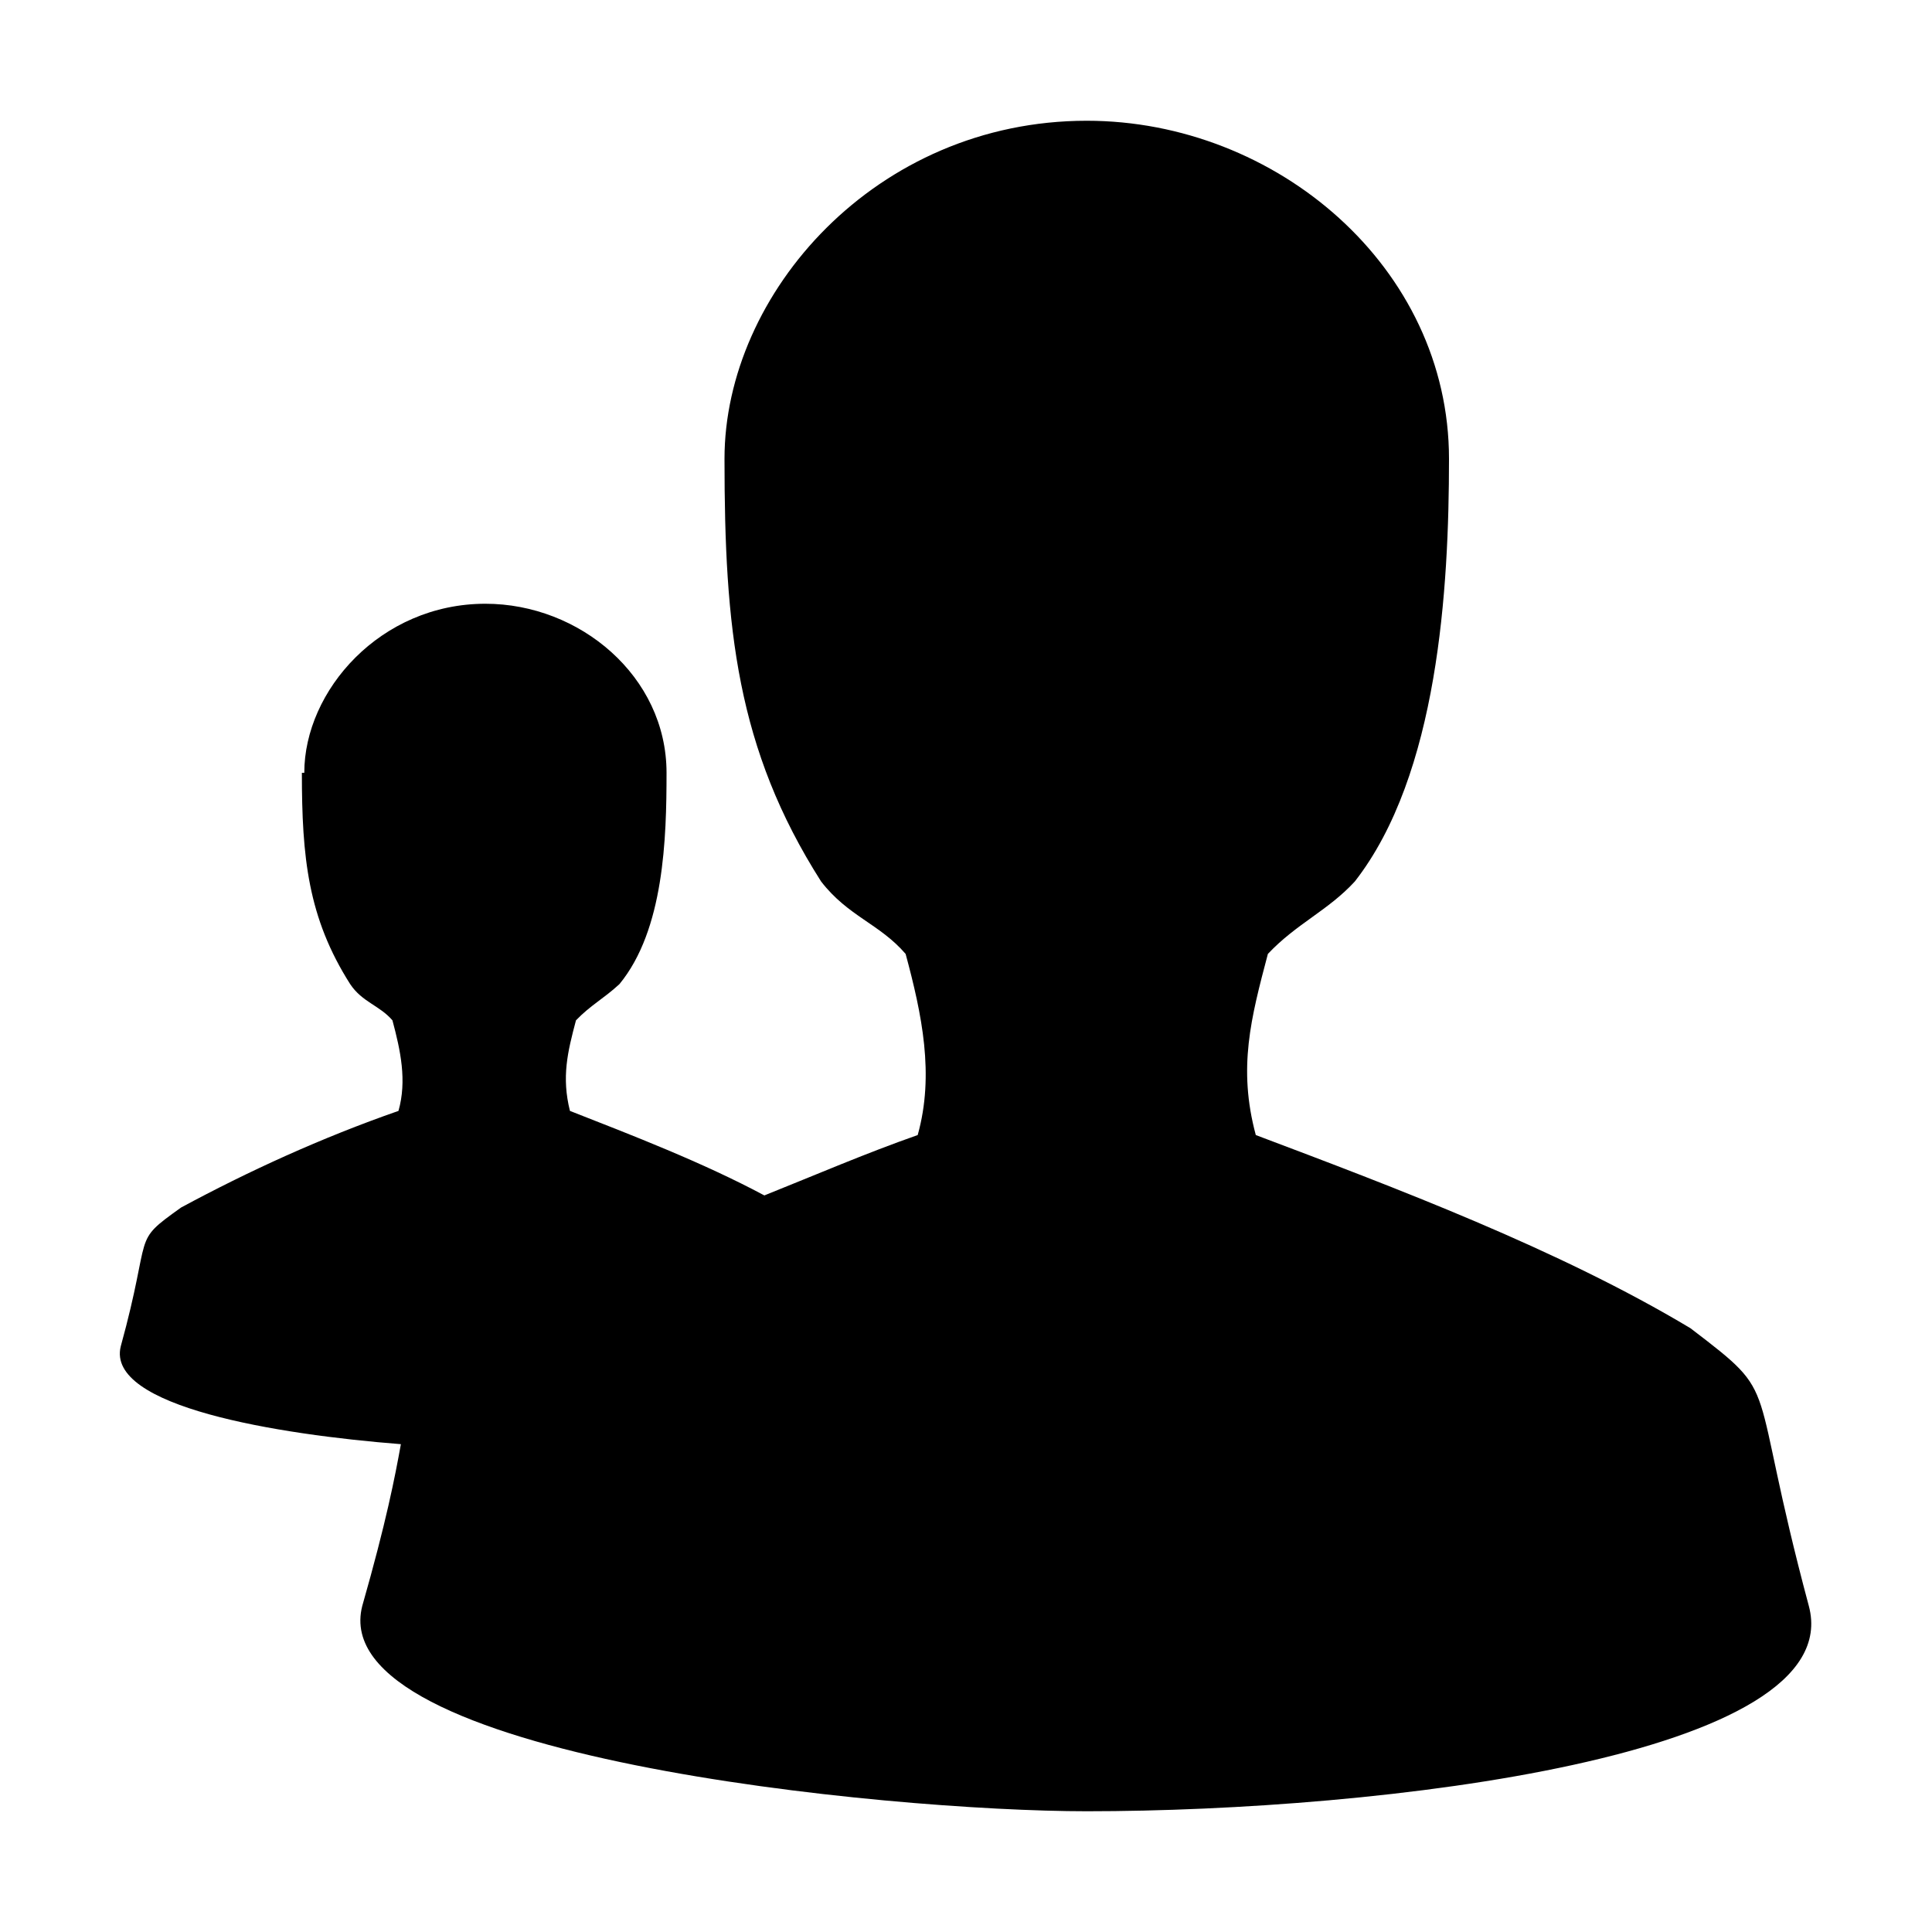
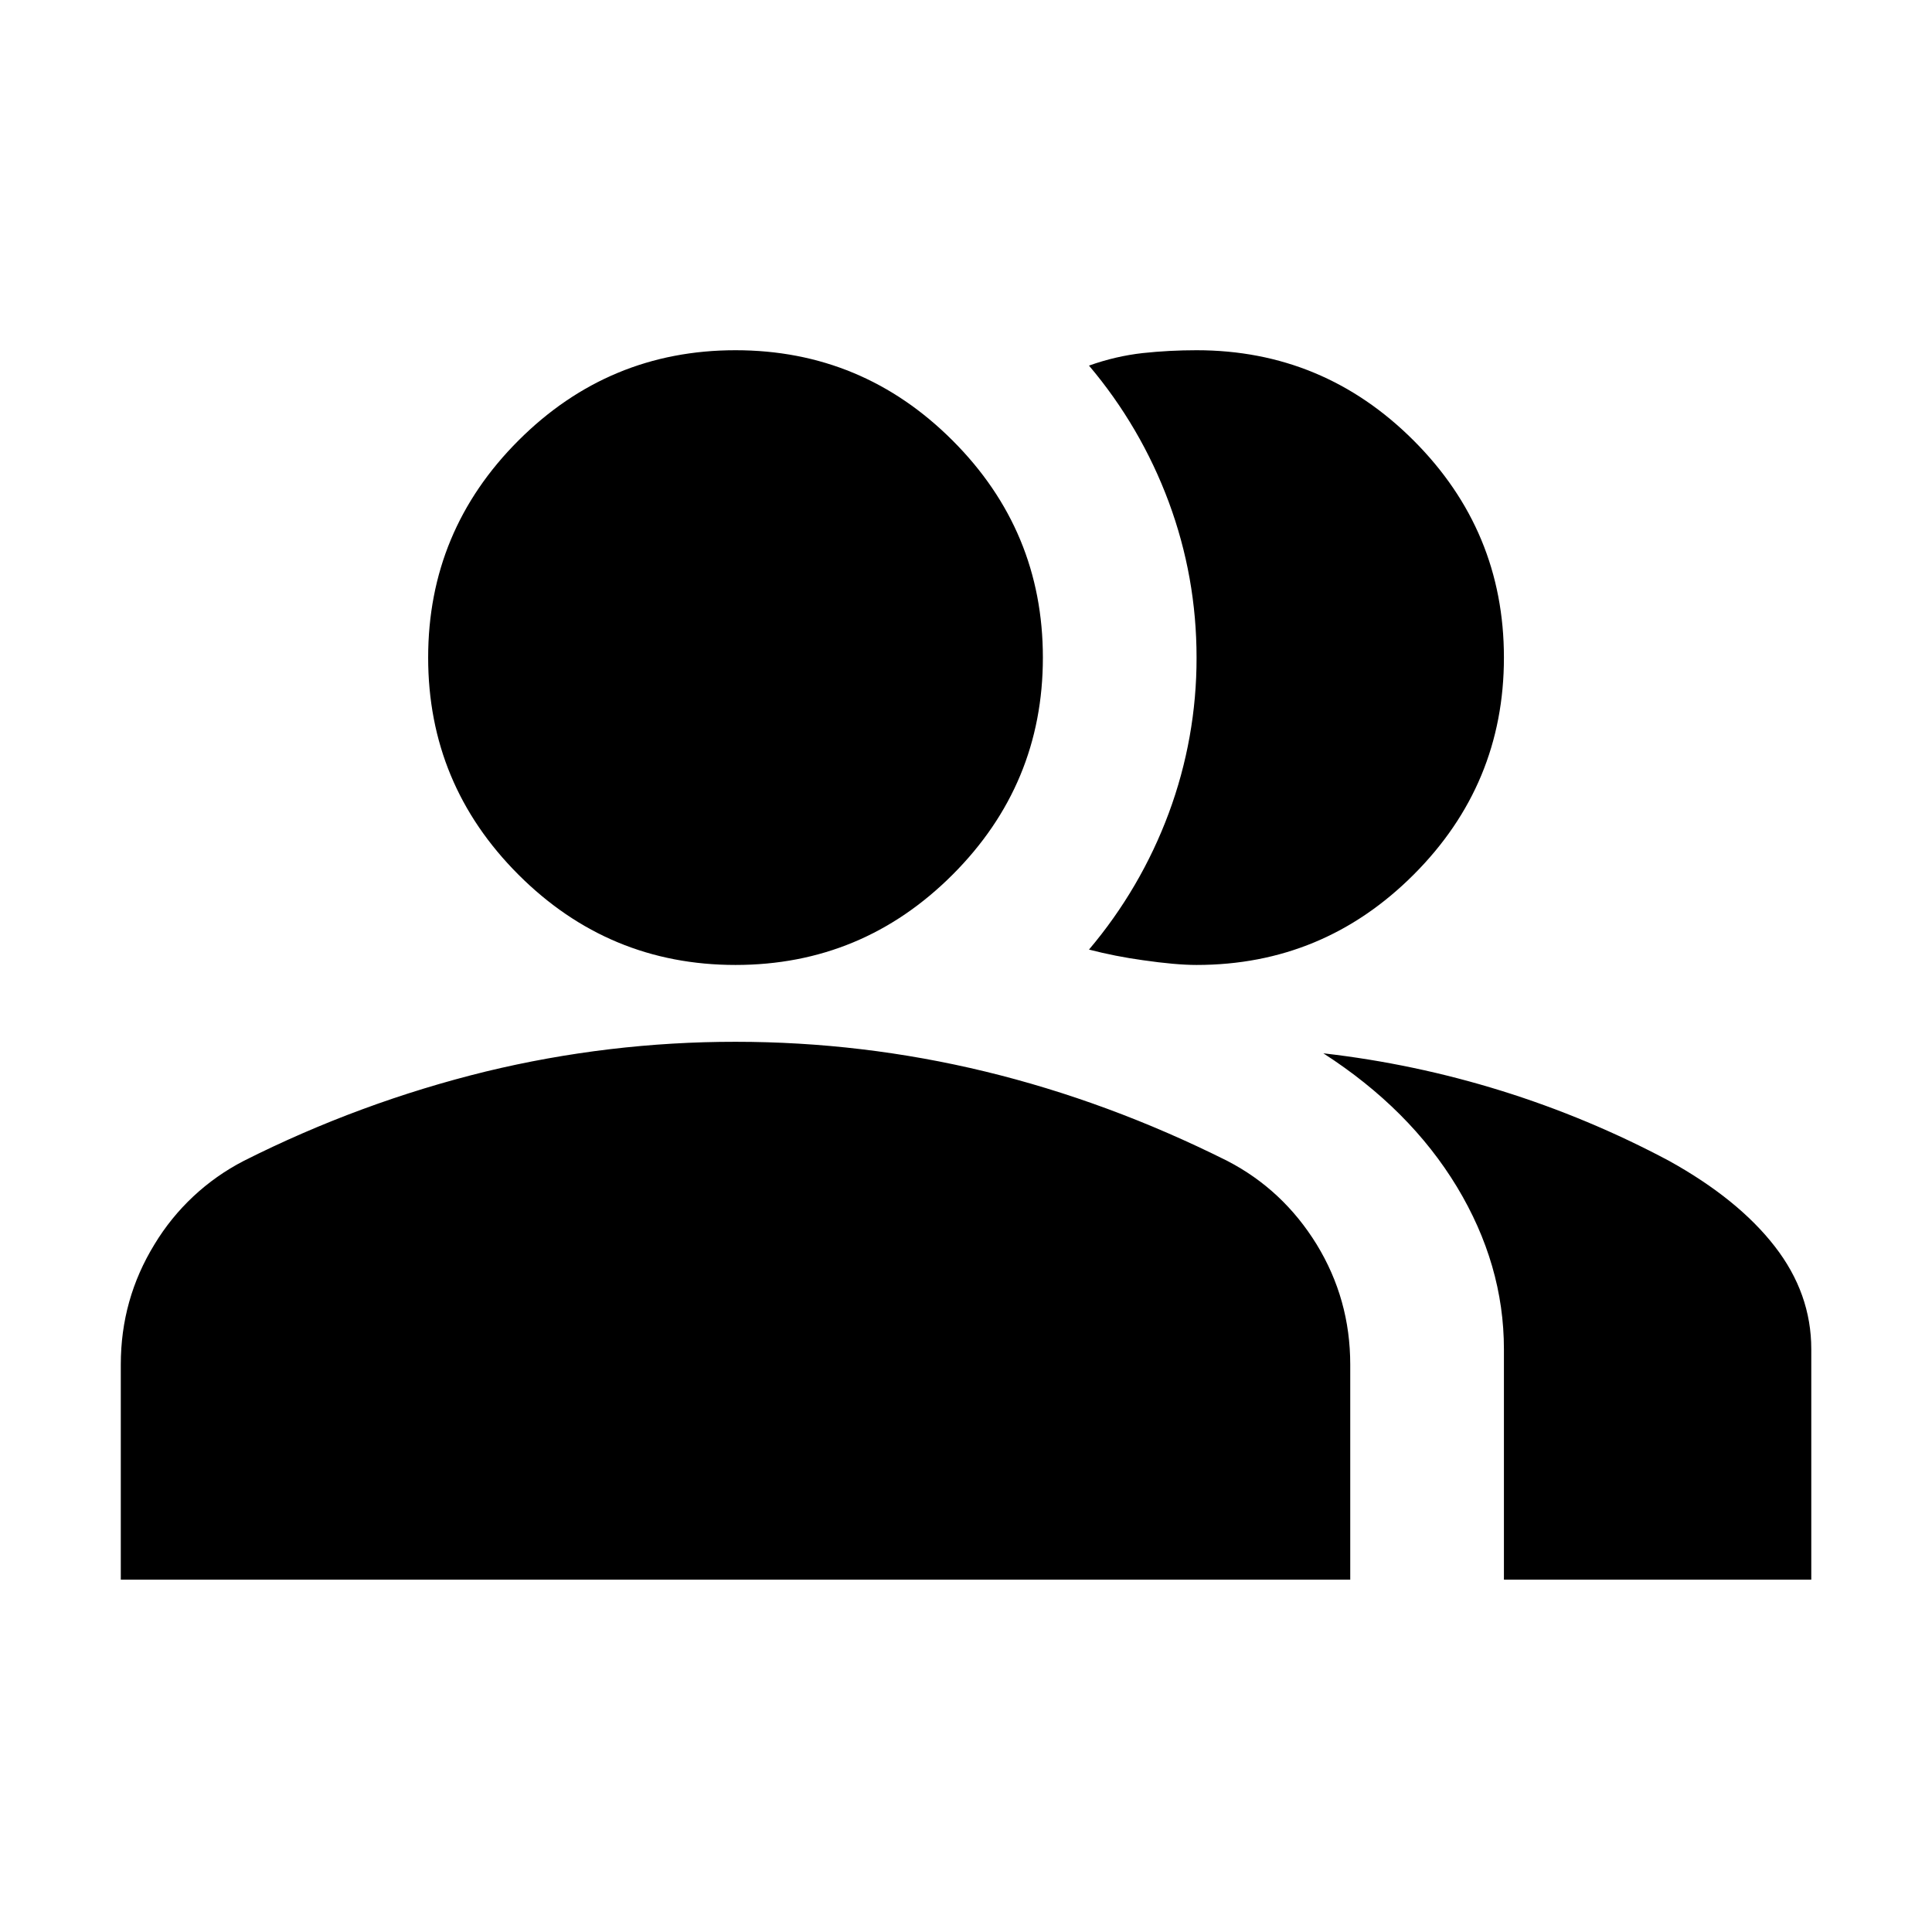
- <svg xmlns="http://www.w3.org/2000/svg" width="16" height="16" version="1.1" viewbox="0 0 16 16">
-   <path d="m9 1c-1.746 0-3 1.43-3 2.8 0 1.4 0.1 2.4 0.8 3.5 0.224 0.29 0.485 0.35 0.7 0.6 0.135 0.5 0.24 1 0.1 1.5-0.436 0.153-0.85 0.332-1.27 0.5-0.51-0.273-1.1-0.5-1.61-0.7-0.07-0.28-0.02-0.487 0.05-0.75 0.12-0.125 0.23-0.18 0.36-0.3 0.37-0.45 0.39-1.21 0.39-1.75 0-0.8-0.72-1.4-1.5-1.4-0.87 0-1.5 0.72-1.5 1.4h-0.02c0 0.7 0.05 1.2 0.4 1.75 0.1 0.15 0.242 0.175 0.35 0.3 0.067 0.25 0.121 0.5 0.05 0.75-0.64 0.223-1.244 0.5-1.8 0.8-0.42 0.3-0.233 0.182-0.5 1.15-0.124 0.5 1.3 0.73 2.32 0.81-0.05 0.275-0.12 0.64-0.32 1.34-0.32 1.25 4.353 1.7 6 1.7 2.43 0 6.313-0.456 5.98-1.7-0.52-1.94-0.208-1.71-0.98-2.3-1.09-0.654-2.452-1.167-3.6-1.6-0.15-0.557-0.04-0.97 0.1-1.5 0.235-0.25 0.5-0.36 0.72-0.6 0.69-0.884 0.78-2.424 0.78-3.5 0-1.586-1.43-2.8-3-2.8z" />
+ <svg xmlns="http://www.w3.org/2000/svg" viewBox="0 0 16 16" height="16" width="16" xml:space="preserve" style="fill-rule:evenodd;clip-rule:evenodd;stroke-linejoin:round;stroke-miterlimit:2">
+   <path d="M1 20v-2.8c0-.567.146-1.087.438-1.563A2.918 2.918 0 0 1 2.6 14.55a14.853 14.853 0 0 1 3.15-1.163A13.778 13.778 0 0 1 9 13c1.1 0 2.183.129 3.25.387 1.067.259 2.117.646 3.15 1.163.483.25.871.613 1.163 1.087.291.476.437.996.437 1.563V20H1Zm18 0v-3c0-.733-.204-1.437-.612-2.113-.409-.675-.988-1.254-1.738-1.737a12.591 12.591 0 0 1 4.5 1.4c.6.333 1.058.704 1.375 1.113.317.408.475.854.475 1.337v3h-4ZM9 12c-1.1 0-2.042-.392-2.825-1.175C5.392 10.042 5 9.1 5 8s.392-2.042 1.175-2.825C6.958 4.392 7.9 4 9 4s2.042.392 2.825 1.175C12.608 5.958 13 6.9 13 8s-.392 2.042-1.175 2.825C11.042 11.608 10.1 12 9 12Zm10-4c0 1.1-.392 2.042-1.175 2.825C17.042 11.608 16.1 12 15 12c-.183 0-.417-.021-.7-.062a6.181 6.181 0 0 1-.7-.138 5.951 5.951 0 0 0 1.038-1.775A5.78 5.78 0 0 0 15 8c0-.7-.121-1.375-.362-2.025A5.951 5.951 0 0 0 13.6 4.2c.233-.083.467-.137.7-.163.233-.025.467-.037.7-.037 1.1 0 2.042.392 2.825 1.175C18.608 5.958 19 6.9 19 8Z" style="fill-rule:nonzero" transform="matrix(.63636 0 0 .63636 .364 .355)" />
</svg>
